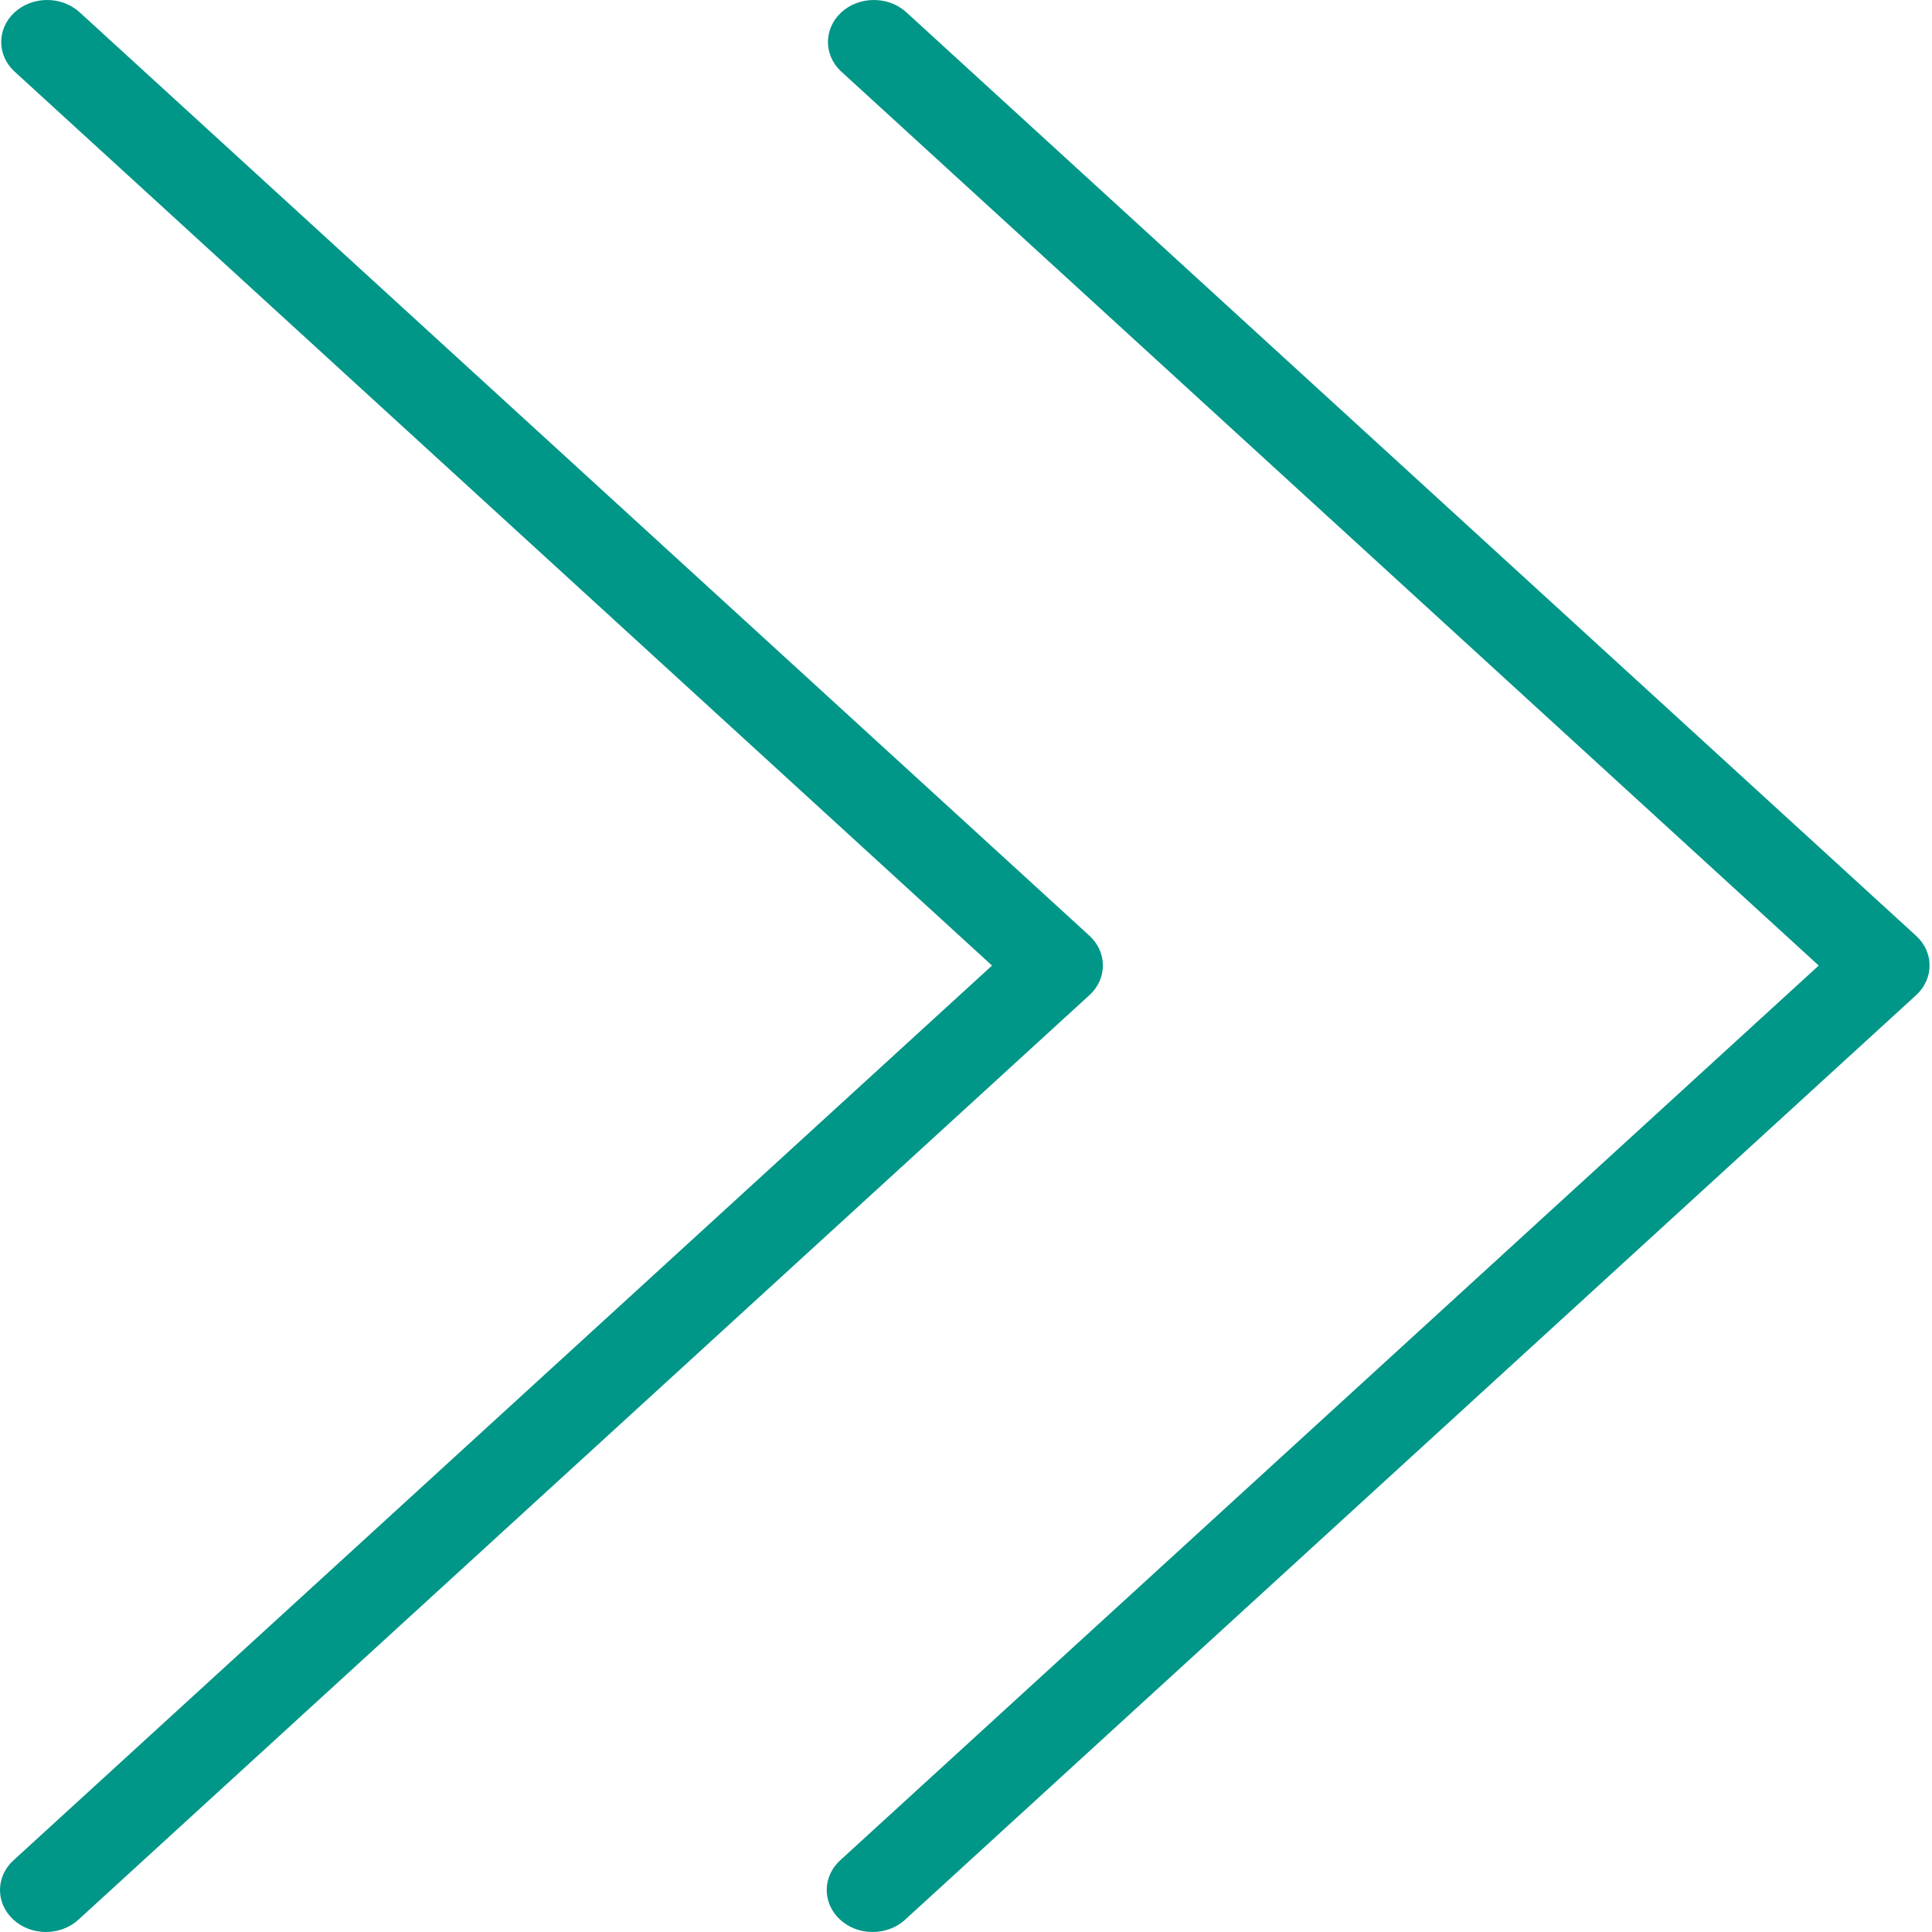
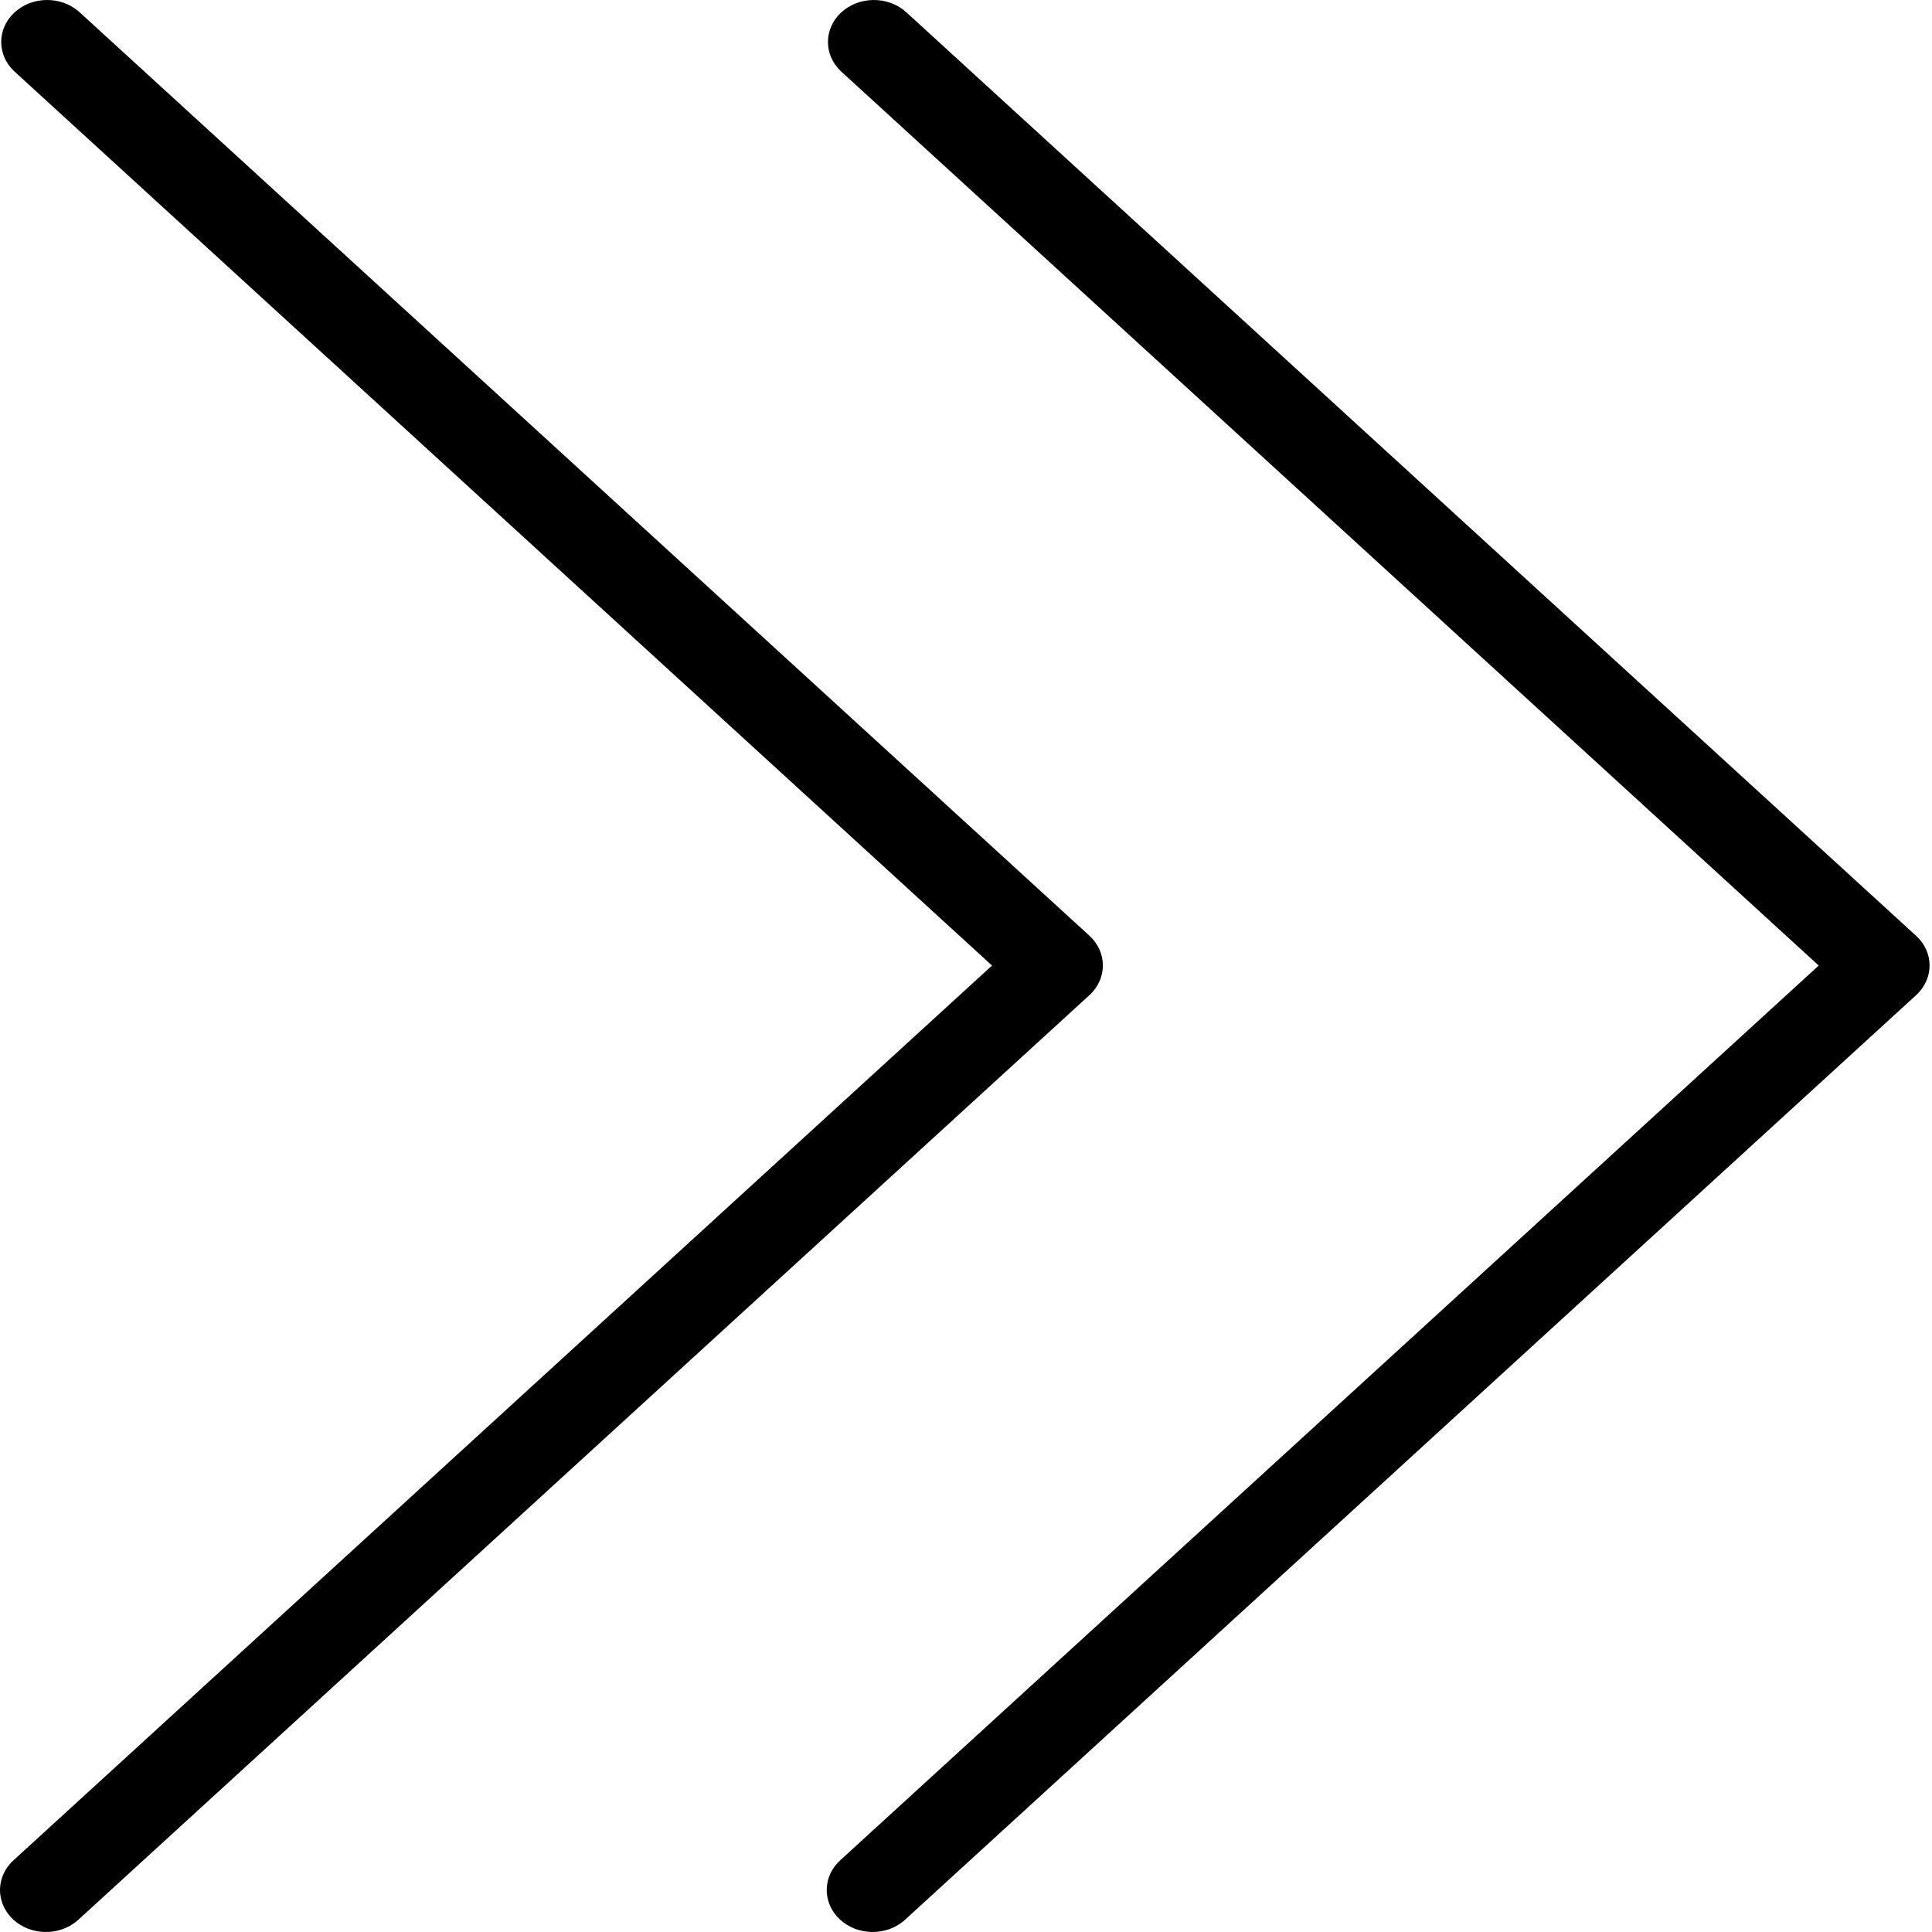
<svg xmlns="http://www.w3.org/2000/svg" width="30" height="30" viewBox="0 0 30 30" fill="none">
-   <path d="M14.065 0.183C13.782 -0.067 13.33 -0.06 13.056 0.199C12.79 0.452 12.79 0.853 13.056 1.105L28.241 14.993L13.055 28.879C12.772 29.129 12.764 29.542 13.037 29.801C13.311 30.06 13.763 30.067 14.046 29.817C14.052 29.812 14.058 29.806 14.063 29.801L29.753 15.453C30.032 15.198 30.032 14.786 29.753 14.531L14.065 0.183Z" fill="#009688" />
-   <path d="M16.918 14.531L1.228 0.183C0.944 -0.067 0.493 -0.06 0.219 0.199C-0.048 0.452 -0.048 0.853 0.219 1.105L15.404 14.993L0.218 28.879C-0.066 29.129 -0.073 29.542 0.2 29.801C0.474 30.06 0.925 30.067 1.209 29.817C1.215 29.812 1.22 29.806 1.226 29.801L16.916 15.453C17.195 15.199 17.195 14.786 16.918 14.531Z" fill="#009688" />
+   <path d="M14.065 0.183C13.782 -0.067 13.33 -0.06 13.056 0.199C12.79 0.452 12.79 0.853 13.056 1.105L28.241 14.993L13.055 28.879C12.772 29.129 12.764 29.542 13.037 29.801C13.311 30.06 13.763 30.067 14.046 29.817C14.052 29.812 14.058 29.806 14.063 29.801L29.753 15.453C30.032 15.198 30.032 14.786 29.753 14.531L14.065 0.183Z" fill="currentColor" />
+   <path d="M16.918 14.531L1.228 0.183C0.944 -0.067 0.493 -0.06 0.219 0.199C-0.048 0.452 -0.048 0.853 0.219 1.105L15.404 14.993L0.218 28.879C-0.066 29.129 -0.073 29.542 0.2 29.801C0.474 30.06 0.925 30.067 1.209 29.817C1.215 29.812 1.22 29.806 1.226 29.801L16.916 15.453C17.195 15.199 17.195 14.786 16.918 14.531Z" fill="currentColor" />
</svg>
